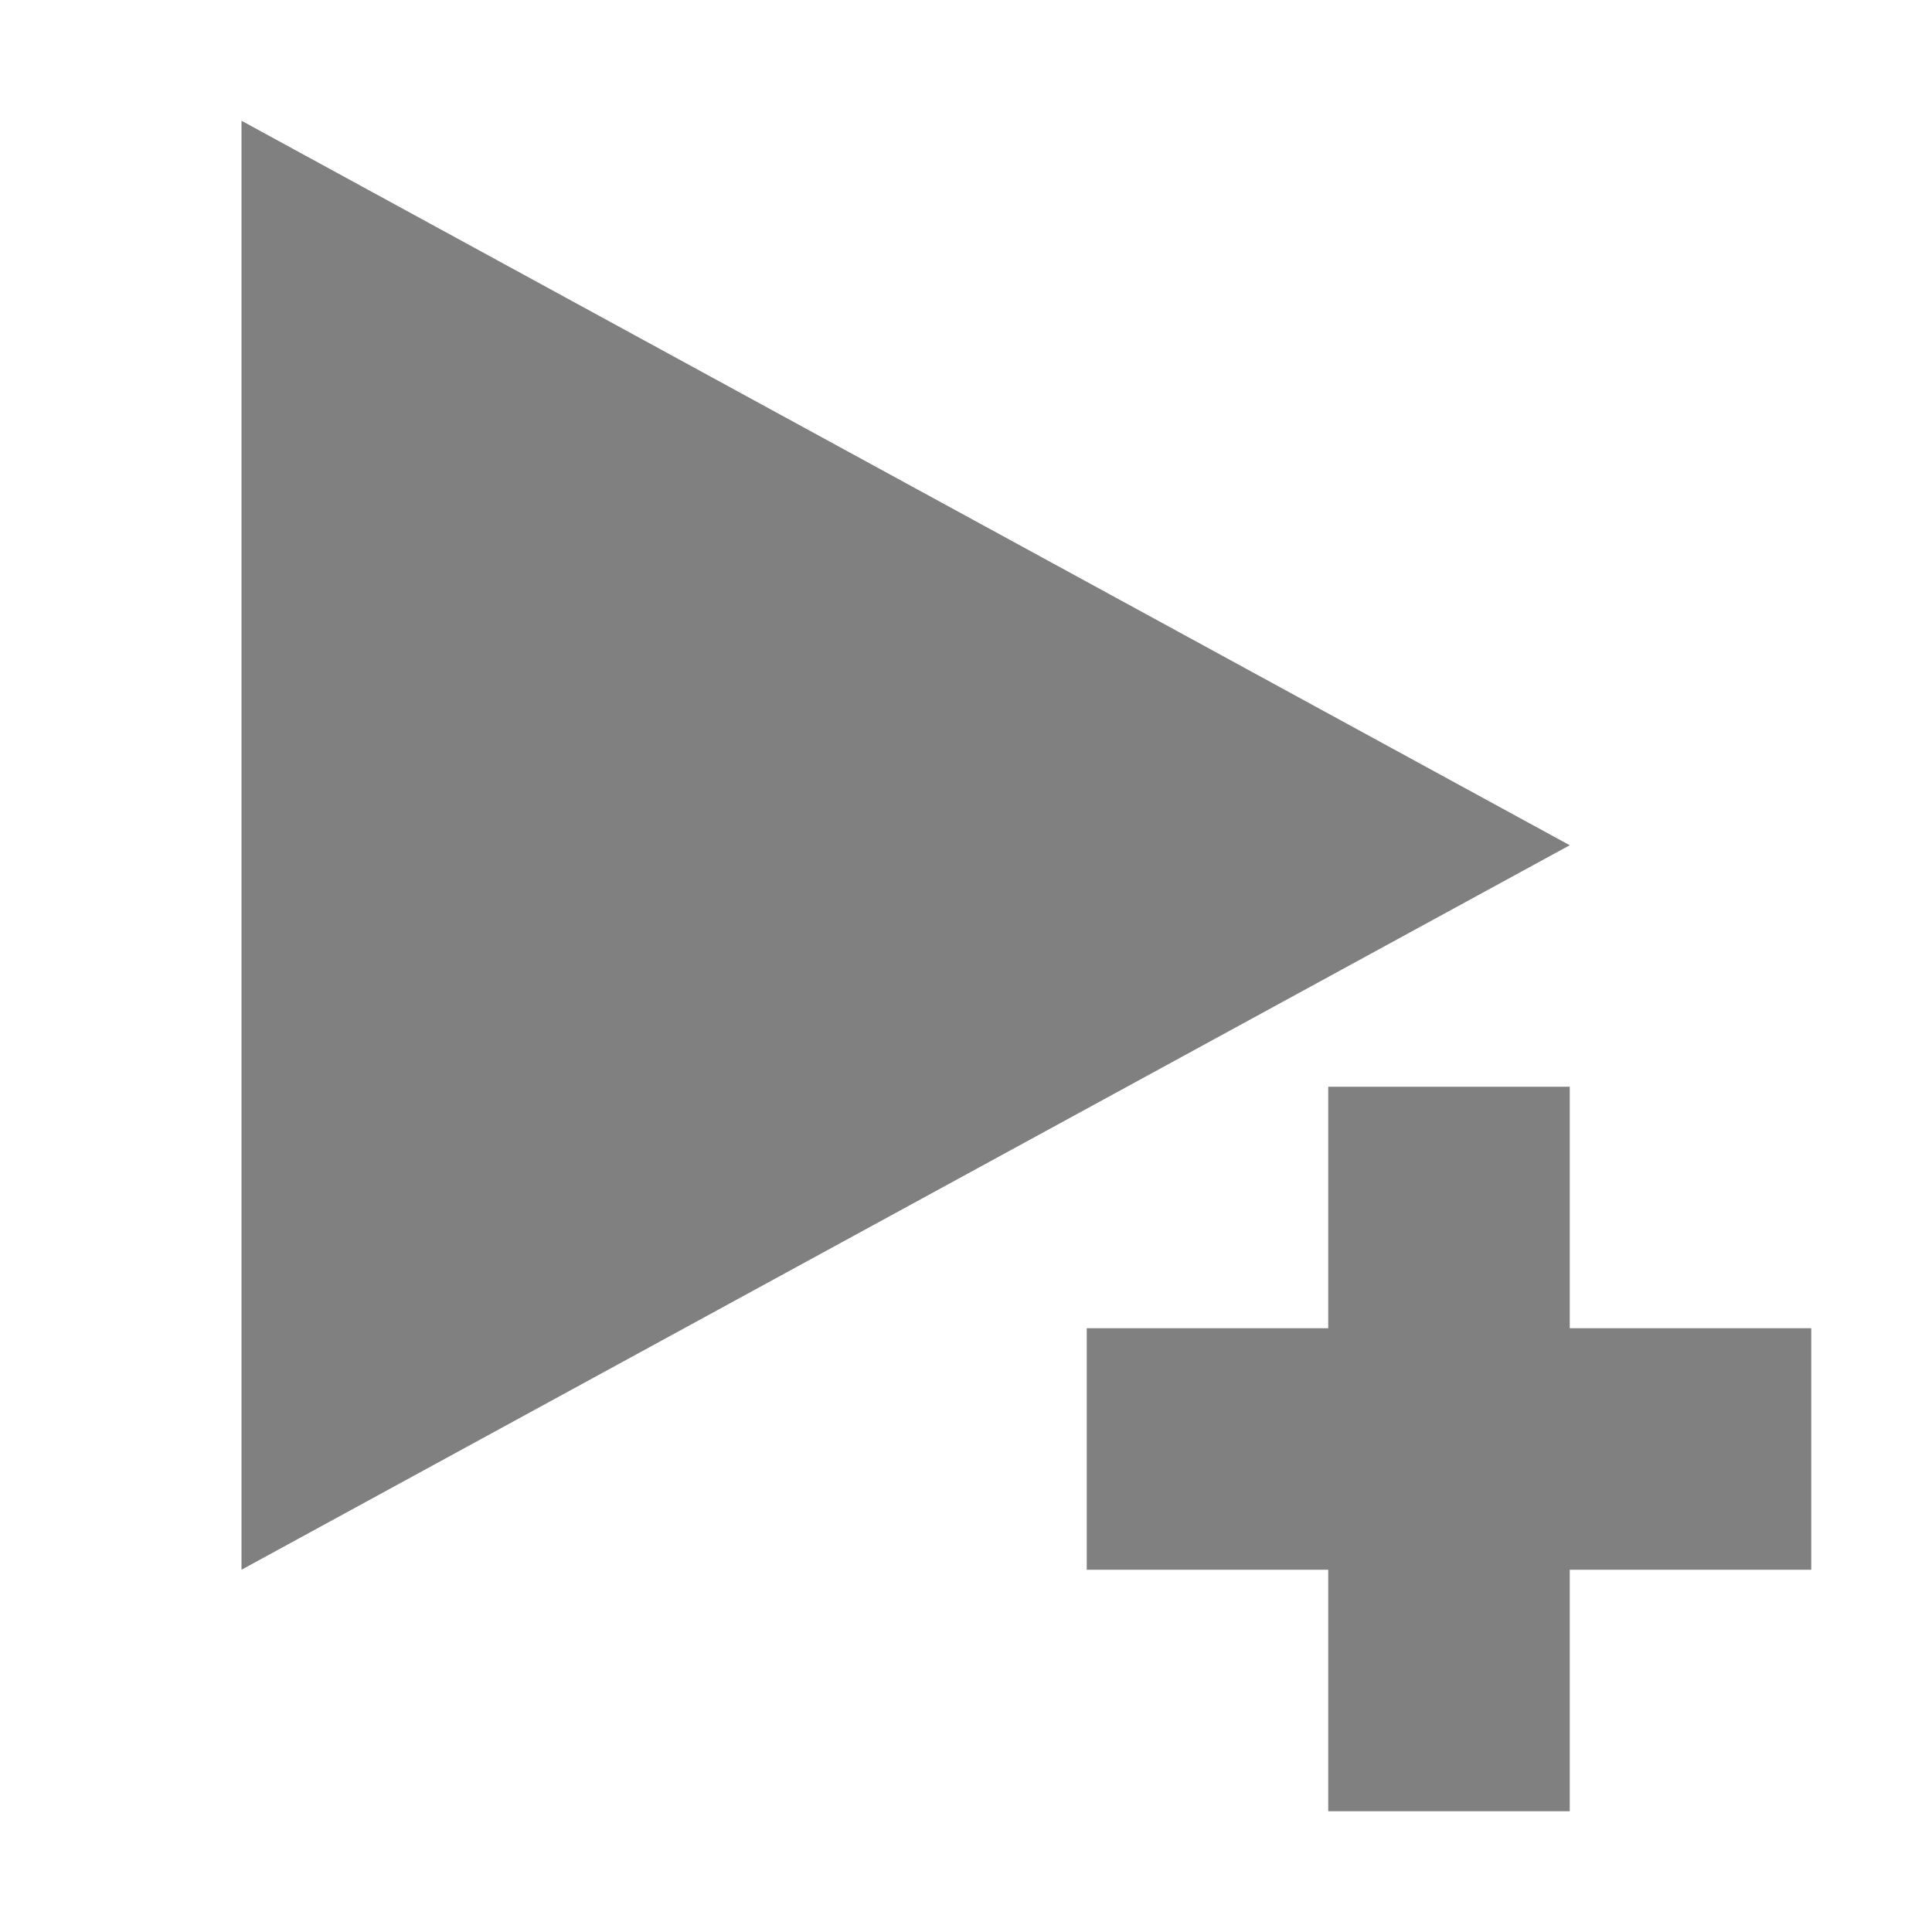
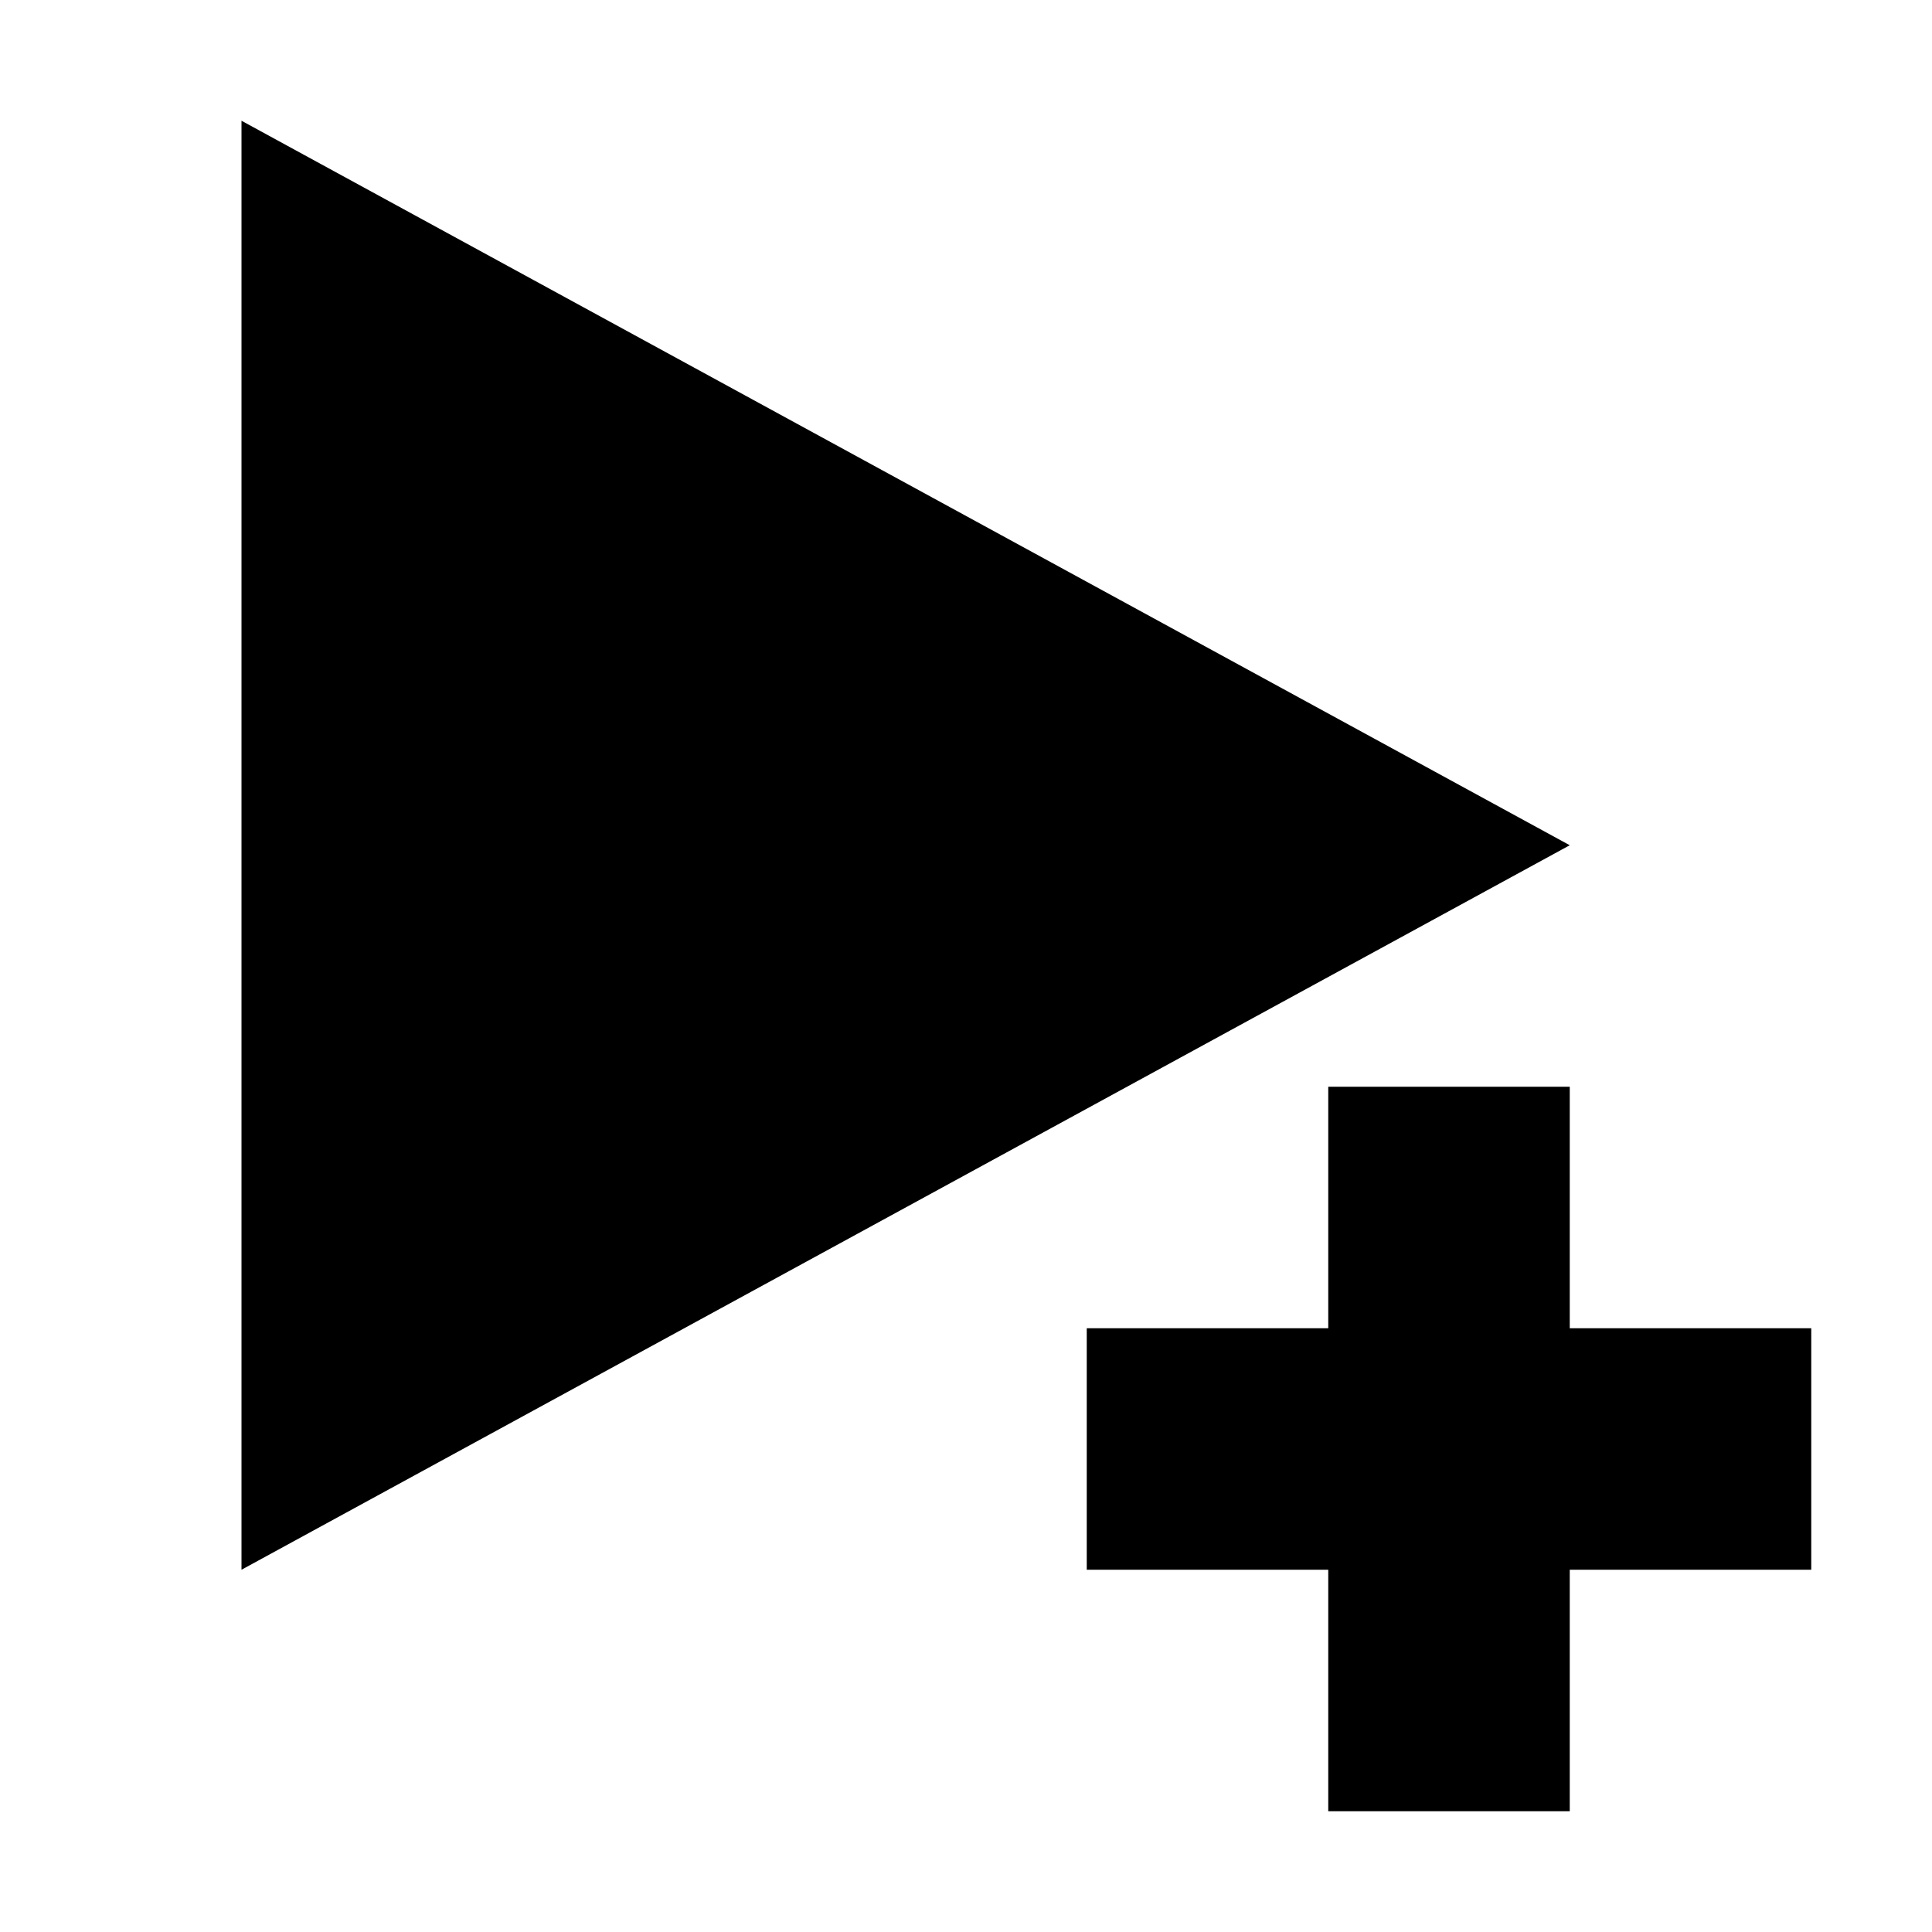
<svg xmlns="http://www.w3.org/2000/svg" width="16" height="16" id="svg3875" version="1.1">
  <defs id="defs3877" />
  <g id="layer1" transform="translate(0,-1036.362)">
-     <path style="fill:#808080;fill-opacity:1;stroke:none" d="m 2,1037.362 11,6 -11,6 z" id="path3086" />
-     <path style="fill:#808080;fill-opacity:1;stroke:none" d="m 11,1045.362 0,2 -2,0 0,2 2,0 0,2 2,0 0,-2 2,0 0,-2 -2,0 0,-2 z" id="rect2984" />
+     <g id="g4806" style="fill:#000000;fill-opacity:1">
+       <path id="path3086" d="m 2,1037.362 11,6 -11,6 z" style="fill:#000000;fill-opacity:1;stroke:none" />
+       <path id="rect2984" d="m 11,1045.362 0,2 -2,0 0,2 2,0 0,2 2,0 0,-2 2,0 0,-2 -2,0 0,-2 z" style="fill:#000000;fill-opacity:1;stroke:none" />
+     </g>
  </g>
</svg>
